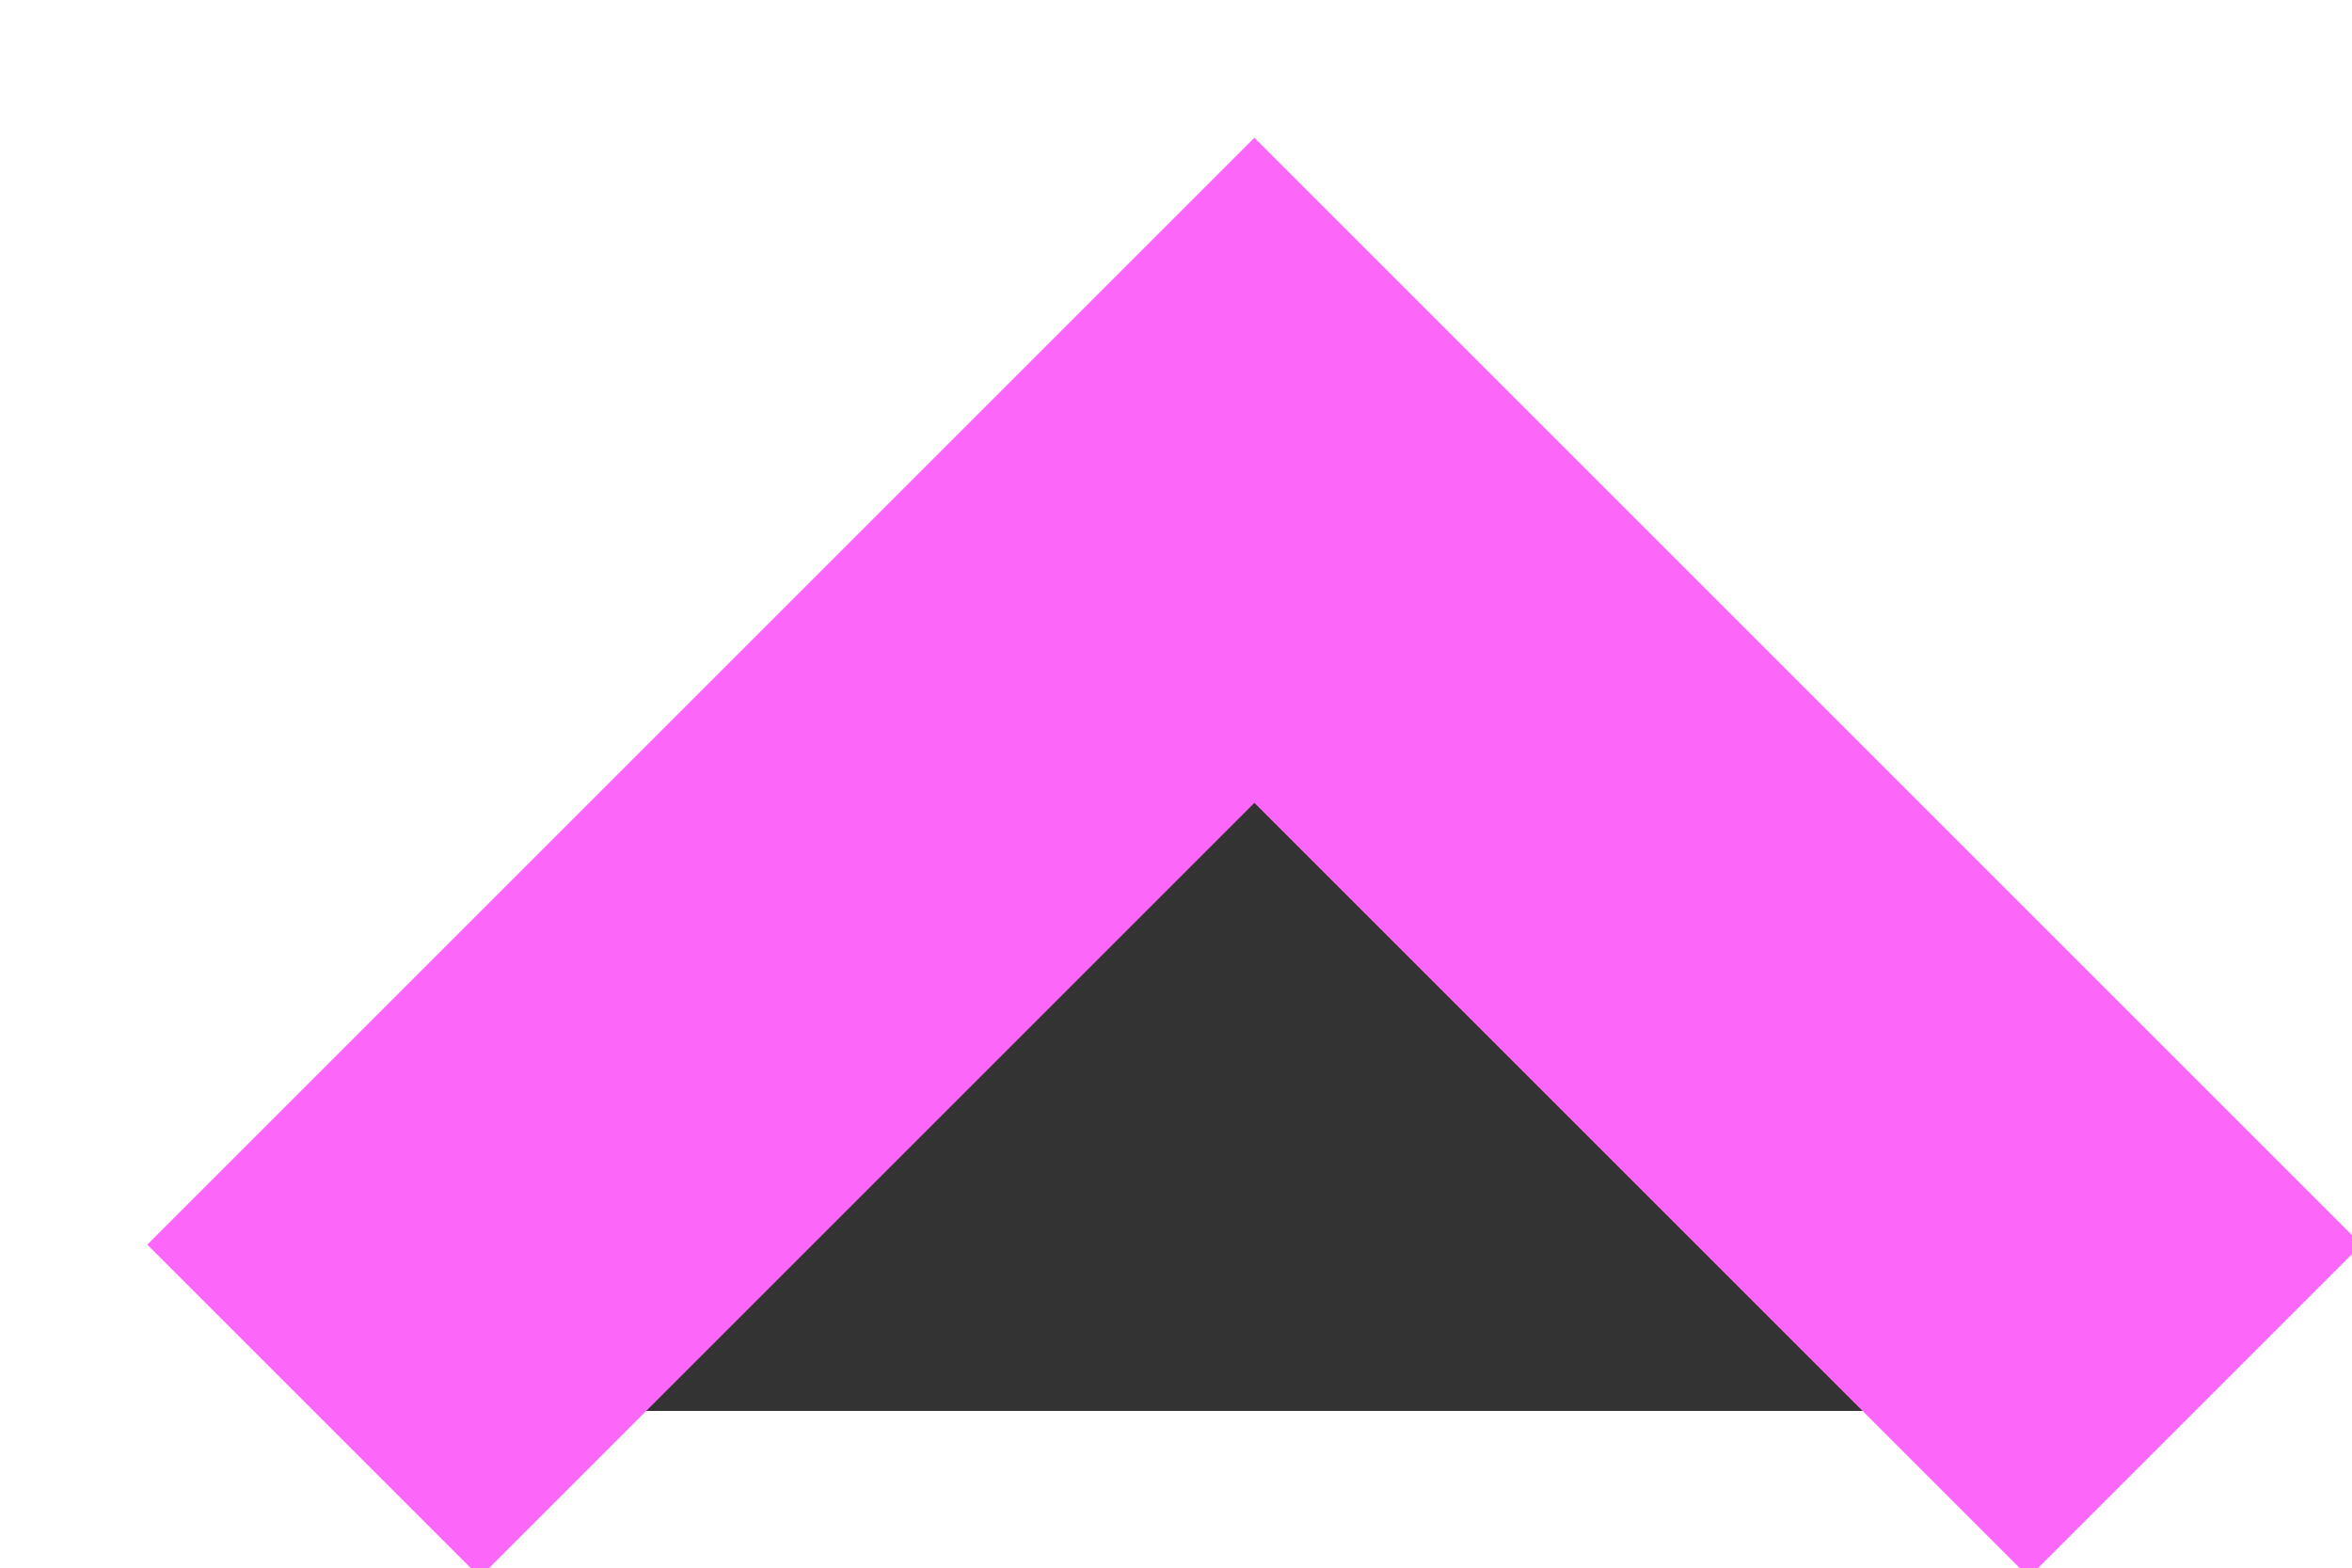
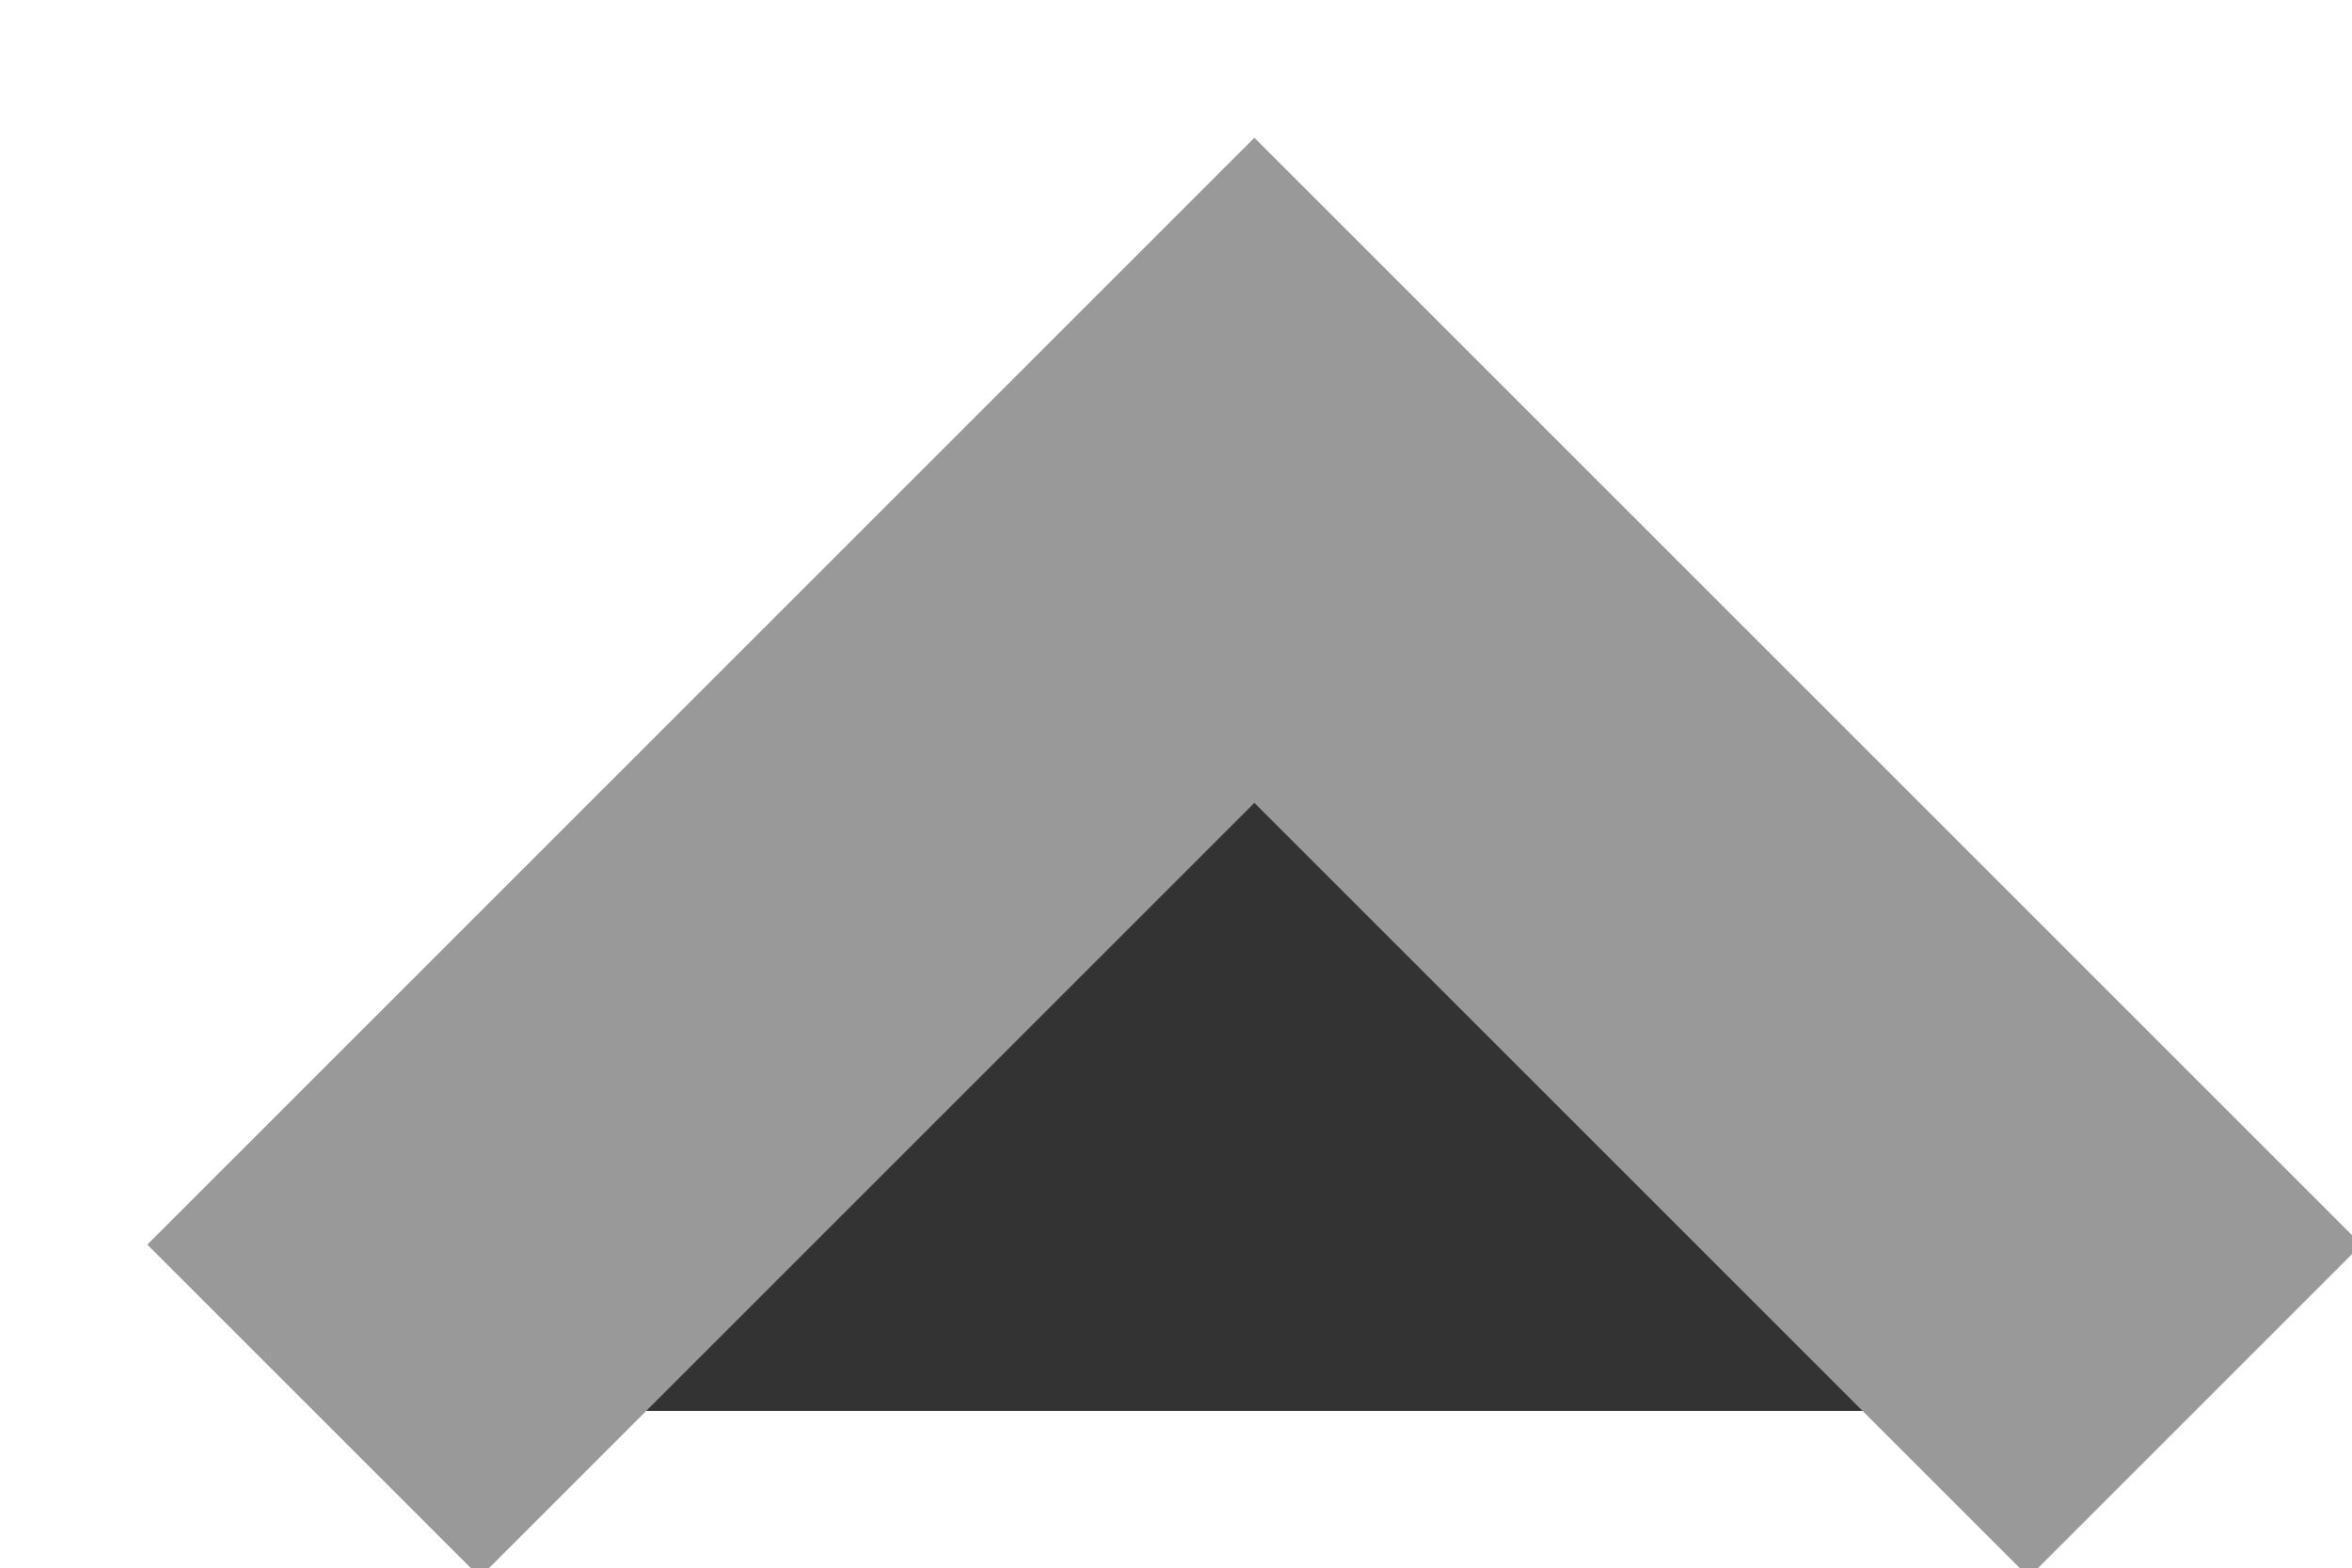
<svg xmlns="http://www.w3.org/2000/svg" width="15px" height="10px" viewBox="0 0 15 10" version="1.1">
  <defs />
  <g id="Cart-&amp;-Checkout" stroke="none" stroke-width="1" fill="#333" fill-rule="evenodd">
-     <g id="Home" transform="translate(-199, -5382)" stroke="#fc67fa" stroke-width="3">
+     <g id="Home" transform="translate(-199, -5382)" stroke="#999" stroke-width="3">
      <g id="Back-to-the-top" transform="translate(0, 5369)">
        <g id="chevron-up" transform="translate(201, 16)">
          <polyline id="Shape" points="12 6 6 0 0 6" />
        </g>
      </g>
    </g>
  </g>
</svg>
